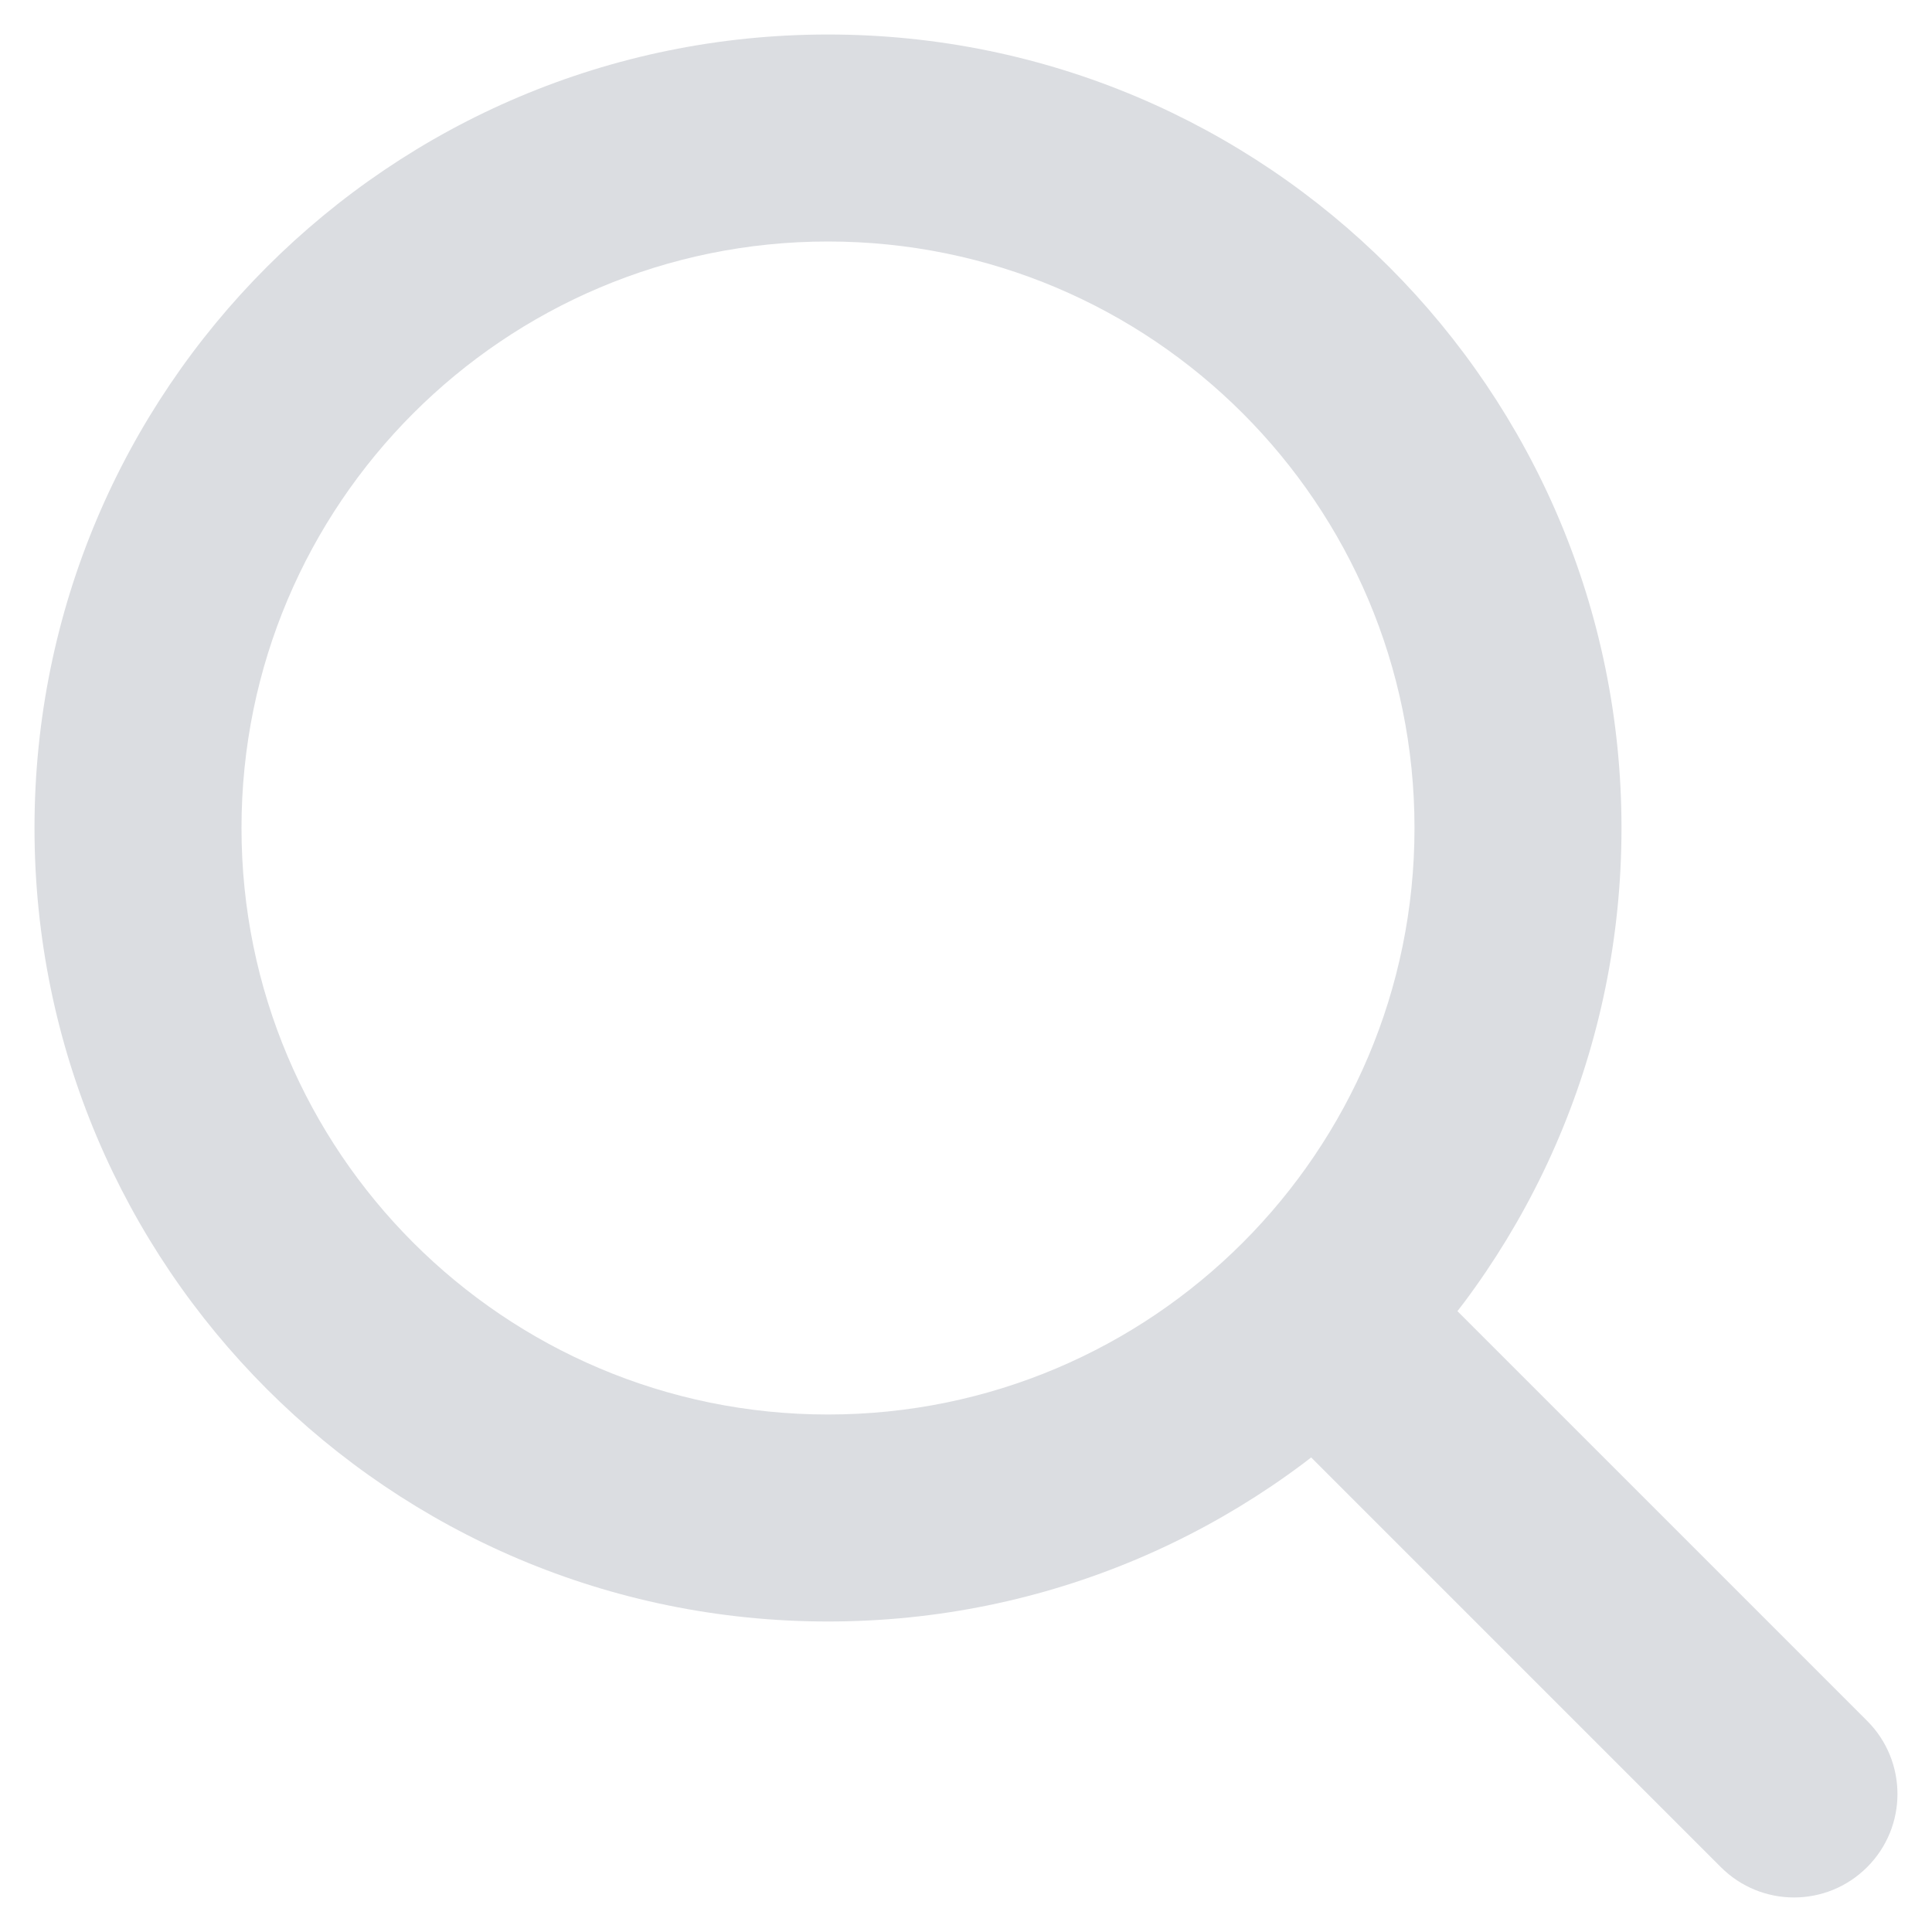
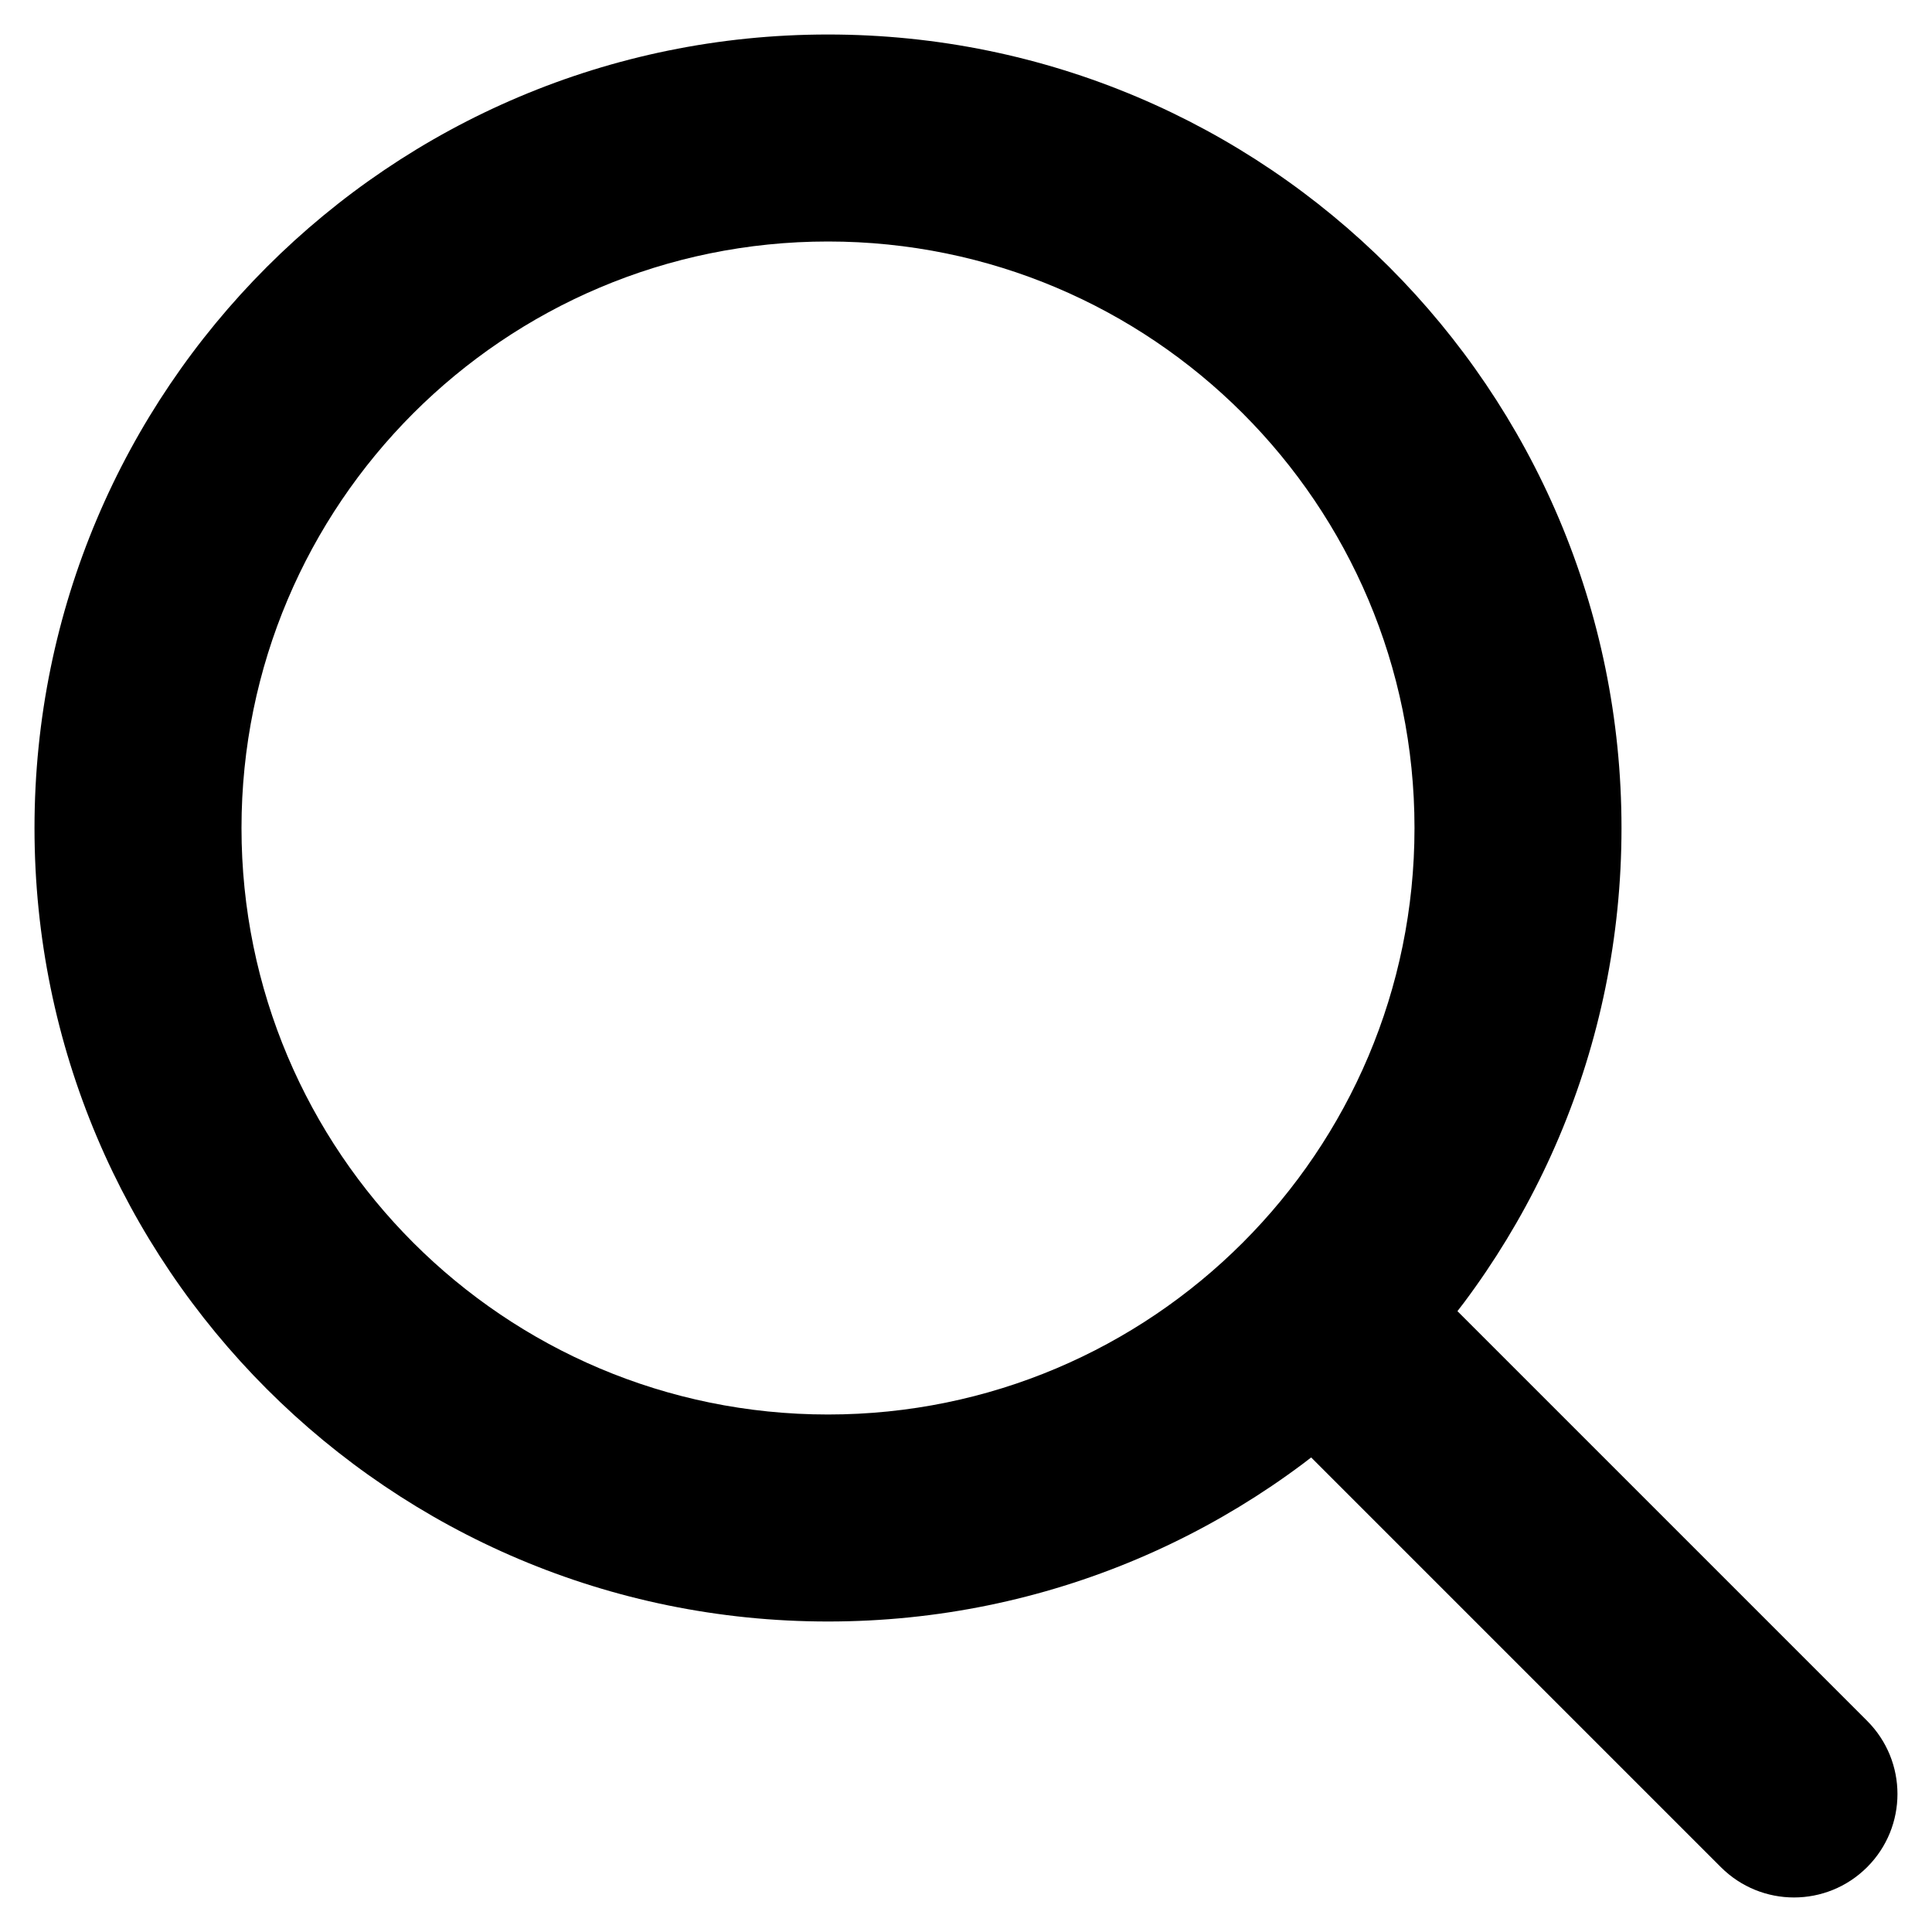
<svg xmlns="http://www.w3.org/2000/svg" width="14" height="14" viewBox="0 0 14 14" fill="none">
-   <path fill-rule="evenodd" clip-rule="evenodd" d="M6 1.75C3.653 1.75 1.75 3.653 1.75 6C1.75 8.347 3.653 10.25 6 10.25C8.347 10.25 10.25 8.347 10.25 6C10.25 3.653 8.347 1.75 6 1.75ZM0.25 6C0.25 2.824 2.824 0.25 6 0.25C9.176 0.25 11.75 2.824 11.75 6C11.75 9.176 9.176 11.75 6 11.75C2.824 11.75 0.25 9.176 0.25 6Z" fill="#DBDDE1" />
-   <path fill-rule="evenodd" clip-rule="evenodd" d="M9.47 9.47C9.763 9.177 10.237 9.177 10.53 9.47L13.53 12.47C13.823 12.763 13.823 13.237 13.53 13.53C13.237 13.823 12.763 13.823 12.47 13.53L9.47 10.53C9.177 10.237 9.177 9.763 9.47 9.47Z" fill="#DBDDE1" />
+   <path fill-rule="evenodd" clip-rule="evenodd" d="M6 1.75C3.653 1.75 1.75 3.653 1.75 6C1.75 8.347 3.653 10.25 6 10.25C8.347 10.25 10.25 8.347 10.25 6C10.25 3.653 8.347 1.75 6 1.75ZM0.25 6C0.25 2.824 2.824 0.25 6 0.25C9.176 0.25 11.75 2.824 11.75 6C11.75 9.176 9.176 11.75 6 11.75C2.824 11.75 0.25 9.176 0.25 6Z" fill="#000" />
+   <path fill-rule="evenodd" clip-rule="evenodd" d="M9.47 9.47C9.763 9.177 10.237 9.177 10.53 9.47L13.53 12.47C13.823 12.763 13.823 13.237 13.53 13.53C13.237 13.823 12.763 13.823 12.47 13.53L9.47 10.53C9.177 10.237 9.177 9.763 9.47 9.47Z" fill="#000" />
</svg>
